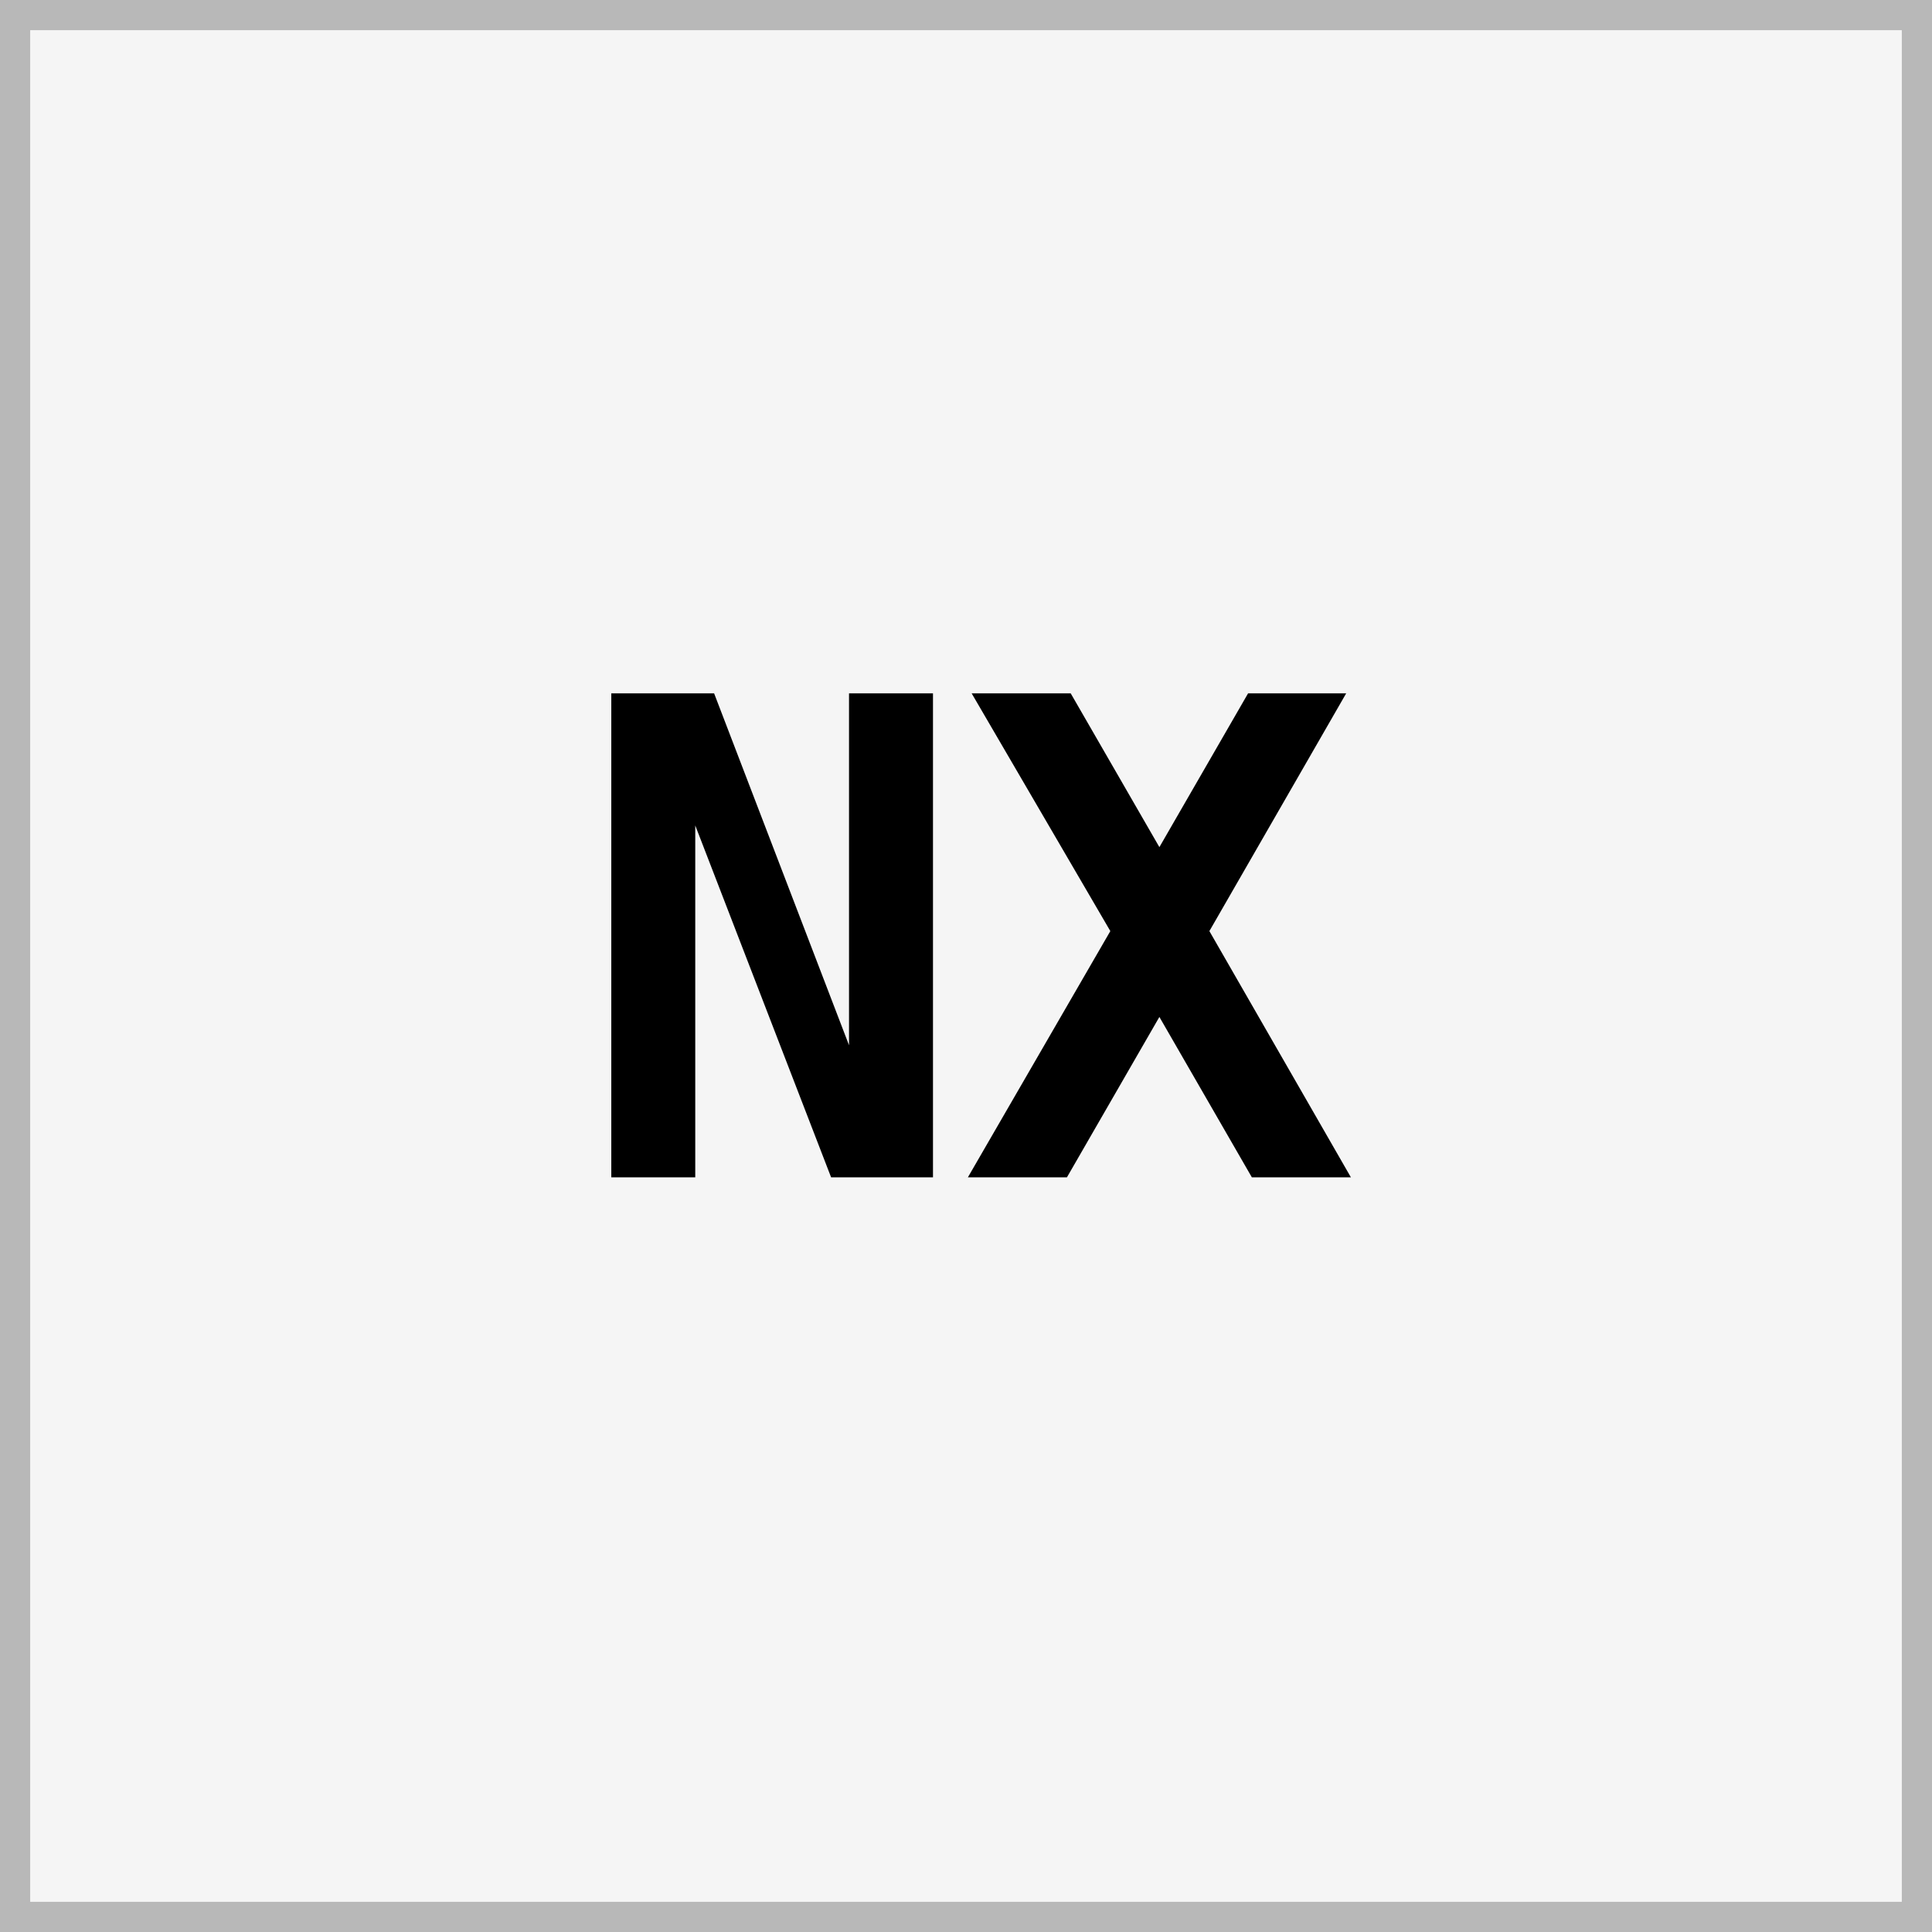
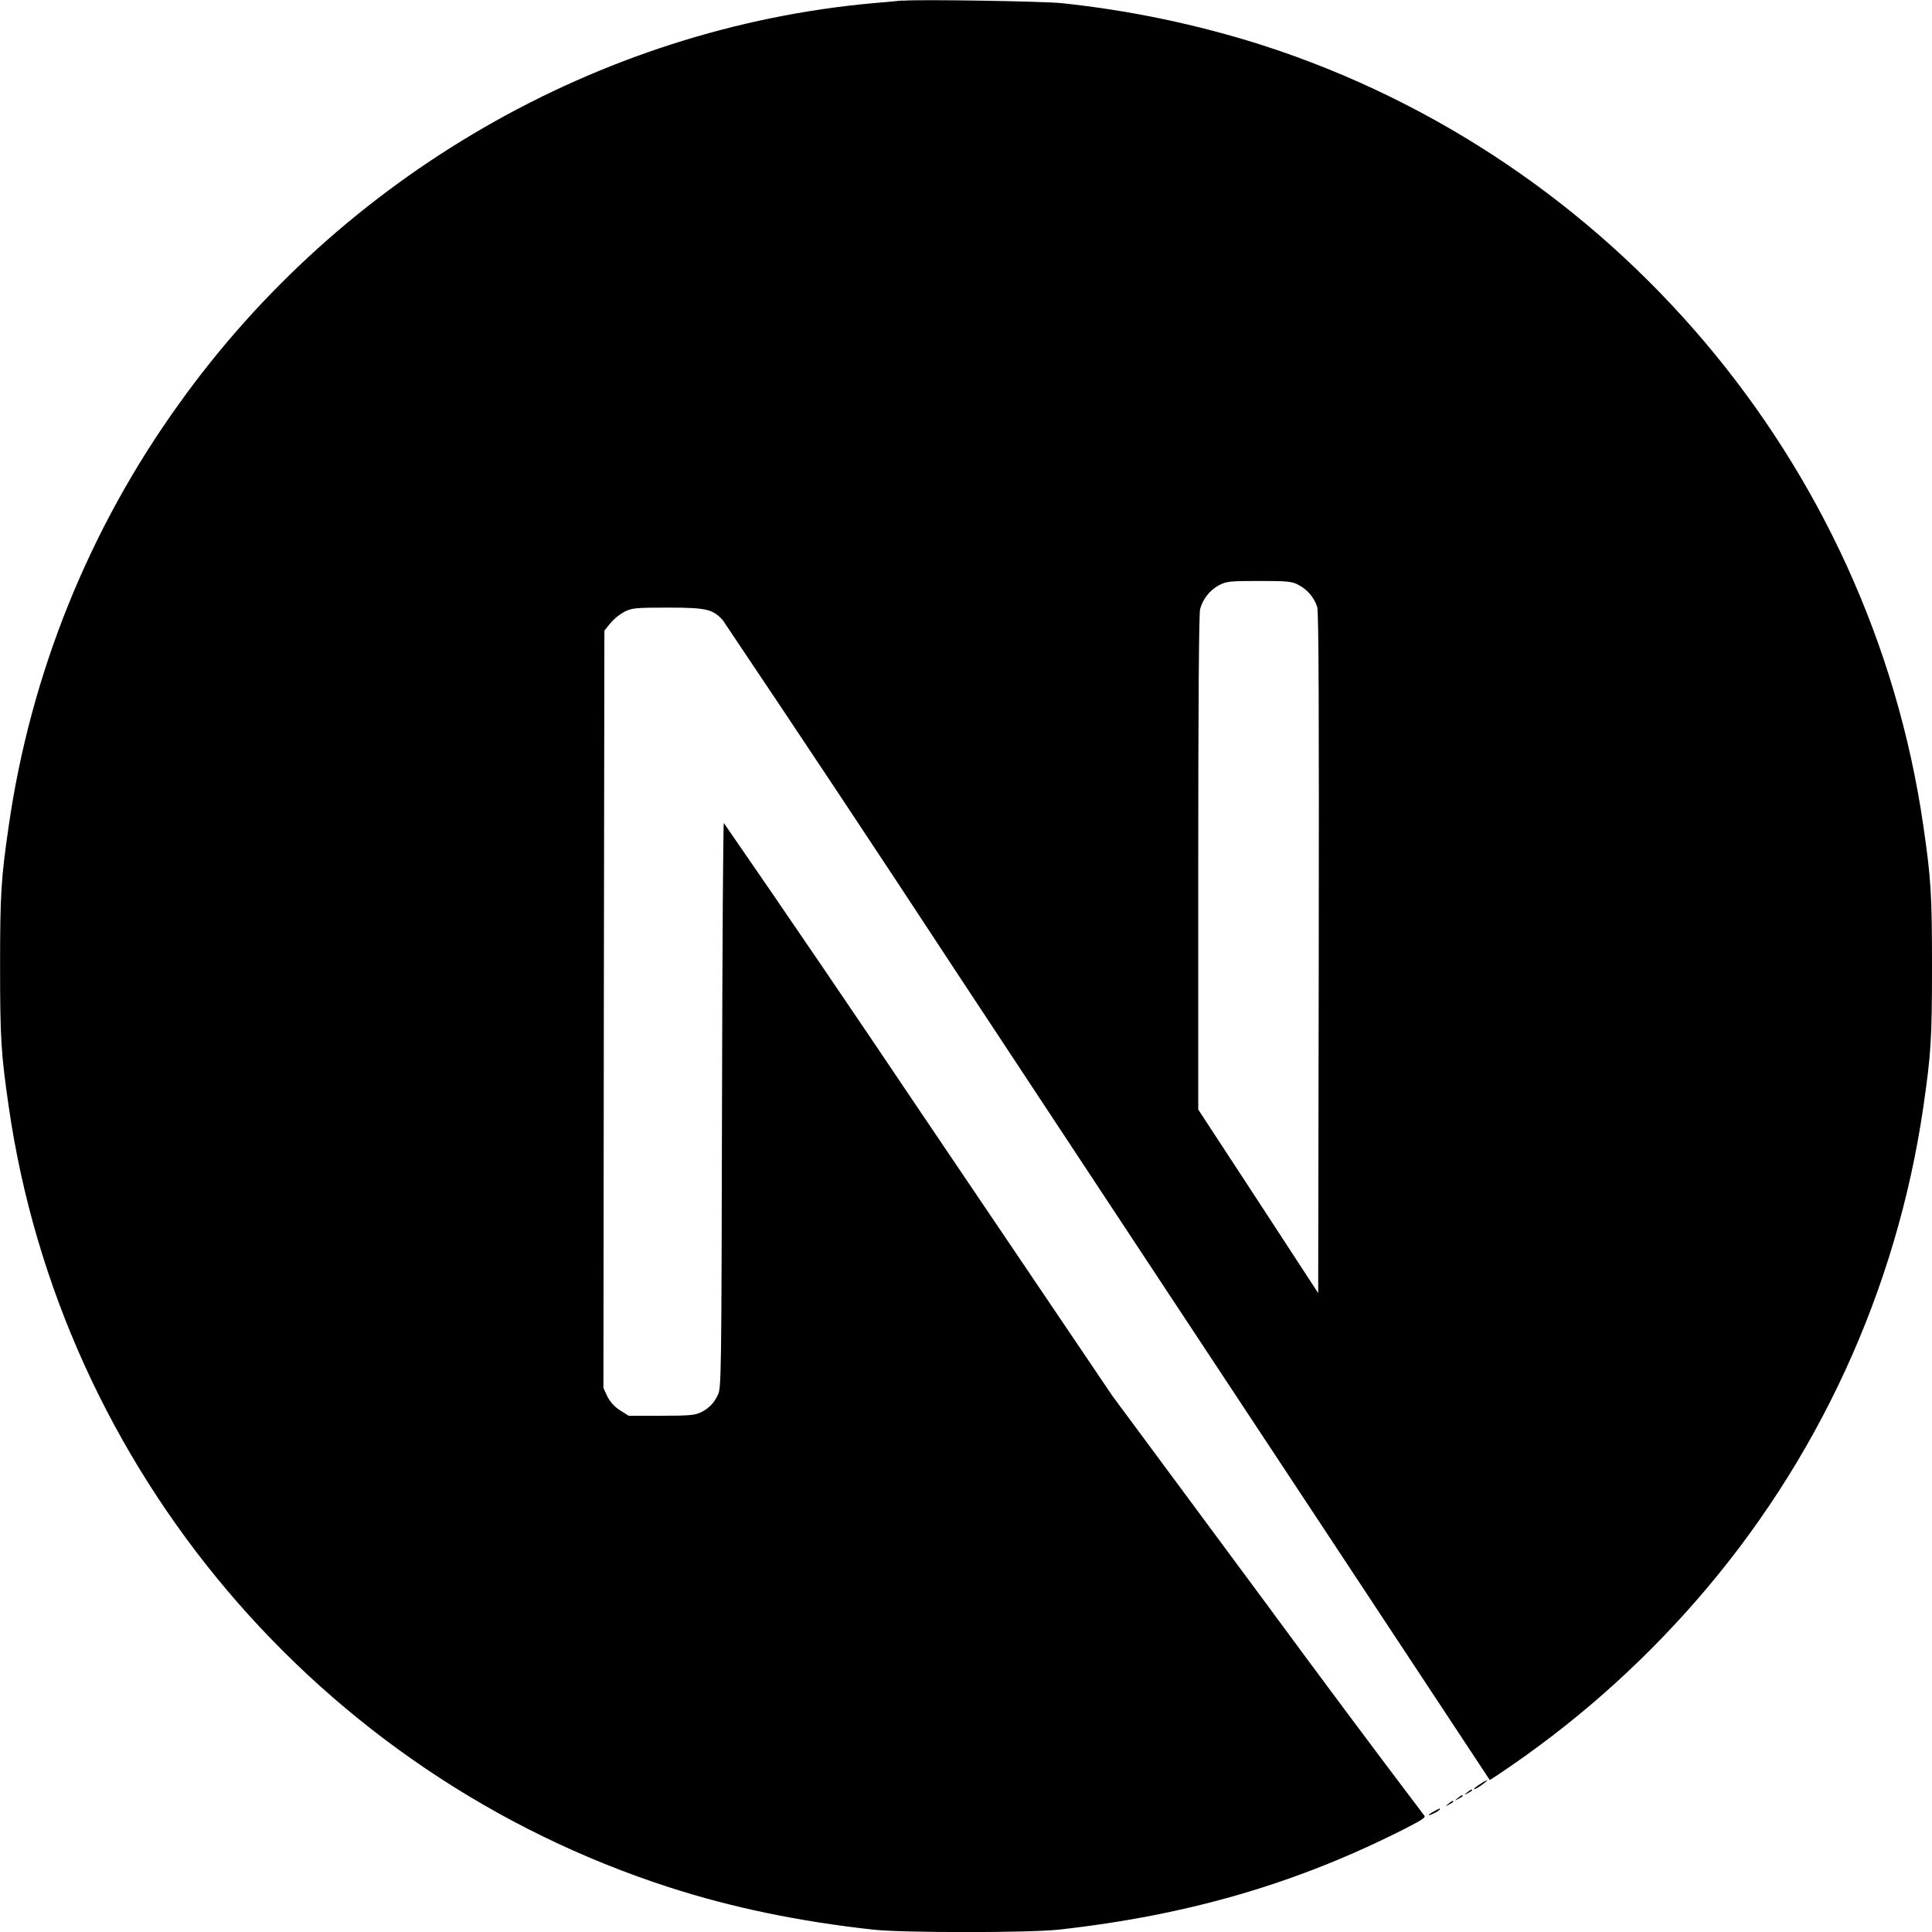
- <svg xmlns="http://www.w3.org/2000/svg" viewBox="0 0 32 32" width="32" height="32" fill="none">
-   <rect width="32" height="32" rx="0" fill="currentColor" fill-opacity="0.04" stroke="currentColor" stroke-opacity="0.25" stroke-width="1" />
-   <text x="16" y="19.5" text-anchor="middle" fill="currentColor" font-family="ui-monospace, SFMono-Regular, Menlo, Monaco, Consolas, monospace" font-size="11" font-weight="700" letter-spacing="-0.02em">NX</text>
+ <svg xmlns="http://www.w3.org/2000/svg" fill="#000000" width="800px" height="800px" viewBox="0 0 24 24" role="img">
+   <path d="M17.813 22.502c-.089.047-.084.066.005.021a.228.228 0 0 0 .07-.047c0-.016-.002-.014-.075.026zm.178-.094c-.042.033-.042.035.009.009.028-.014.052-.03.052-.035 0-.019-.012-.014-.061.026zm.117-.071c-.042.033-.042.035.009.009.028-.014.052-.03.052-.035 0-.019-.012-.014-.061.026zm.117-.07c-.042.033-.042.035.009.009.028-.014.052-.03.052-.035 0-.019-.012-.014-.061.026zm.162-.105c-.082.052-.108.087-.035.047.052-.03.136-.094.122-.096a.466.466 0 0 0-.087.049zM11.214.006c-.052.005-.216.021-.364.033-3.408.307-6.601 2.146-8.623 4.973a11.876 11.876 0 0 0-2.118 5.243c-.096.659-.108.854-.108 1.748s.012 1.088.108 1.748c.652 4.506 3.859 8.292 8.208 9.695.779.251 1.6.422 2.533.525.364.04 1.935.04 2.299 0 1.611-.178 2.977-.577 4.323-1.264.206-.106.246-.134.218-.157a231.73 231.73 0 0 1-1.954-2.62l-1.919-2.592-2.404-3.558a332.01 332.01 0 0 0-2.421-3.556c-.009-.002-.019 1.579-.023 3.509-.007 3.38-.009 3.516-.052 3.596a.424.424 0 0 1-.206.213c-.075.038-.141.045-.495.045H7.81l-.108-.068a.442.442 0 0 1-.157-.171l-.049-.106.005-4.703.007-4.705.073-.091a.637.637 0 0 1 .174-.143c.096-.047.134-.052.54-.052.479 0 .558.019.683.155a466.83 466.83 0 0 1 2.895 4.361c1.558 2.362 3.687 5.587 4.734 7.171l1.9 2.878.096-.063a12.34 12.34 0 0 0 2.465-2.163 11.94 11.94 0 0 0 2.824-6.134c.096-.659.108-.854.108-1.748s-.012-1.088-.108-1.748c-.652-4.506-3.859-8.292-8.208-9.695a12.552 12.552 0 0 0-2.498-.523c-.225-.023-1.776-.049-1.97-.03zm4.912 7.258a.471.471 0 0 1 .237.277c.019.061.023 1.365.019 4.304l-.007 4.218-.744-1.14-.746-1.14v-3.066c0-1.982.009-3.096.023-3.15a.484.484 0 0 1 .232-.296c.096-.049.131-.054.5-.054.347 0 .408.005.486.047z" />
</svg>
